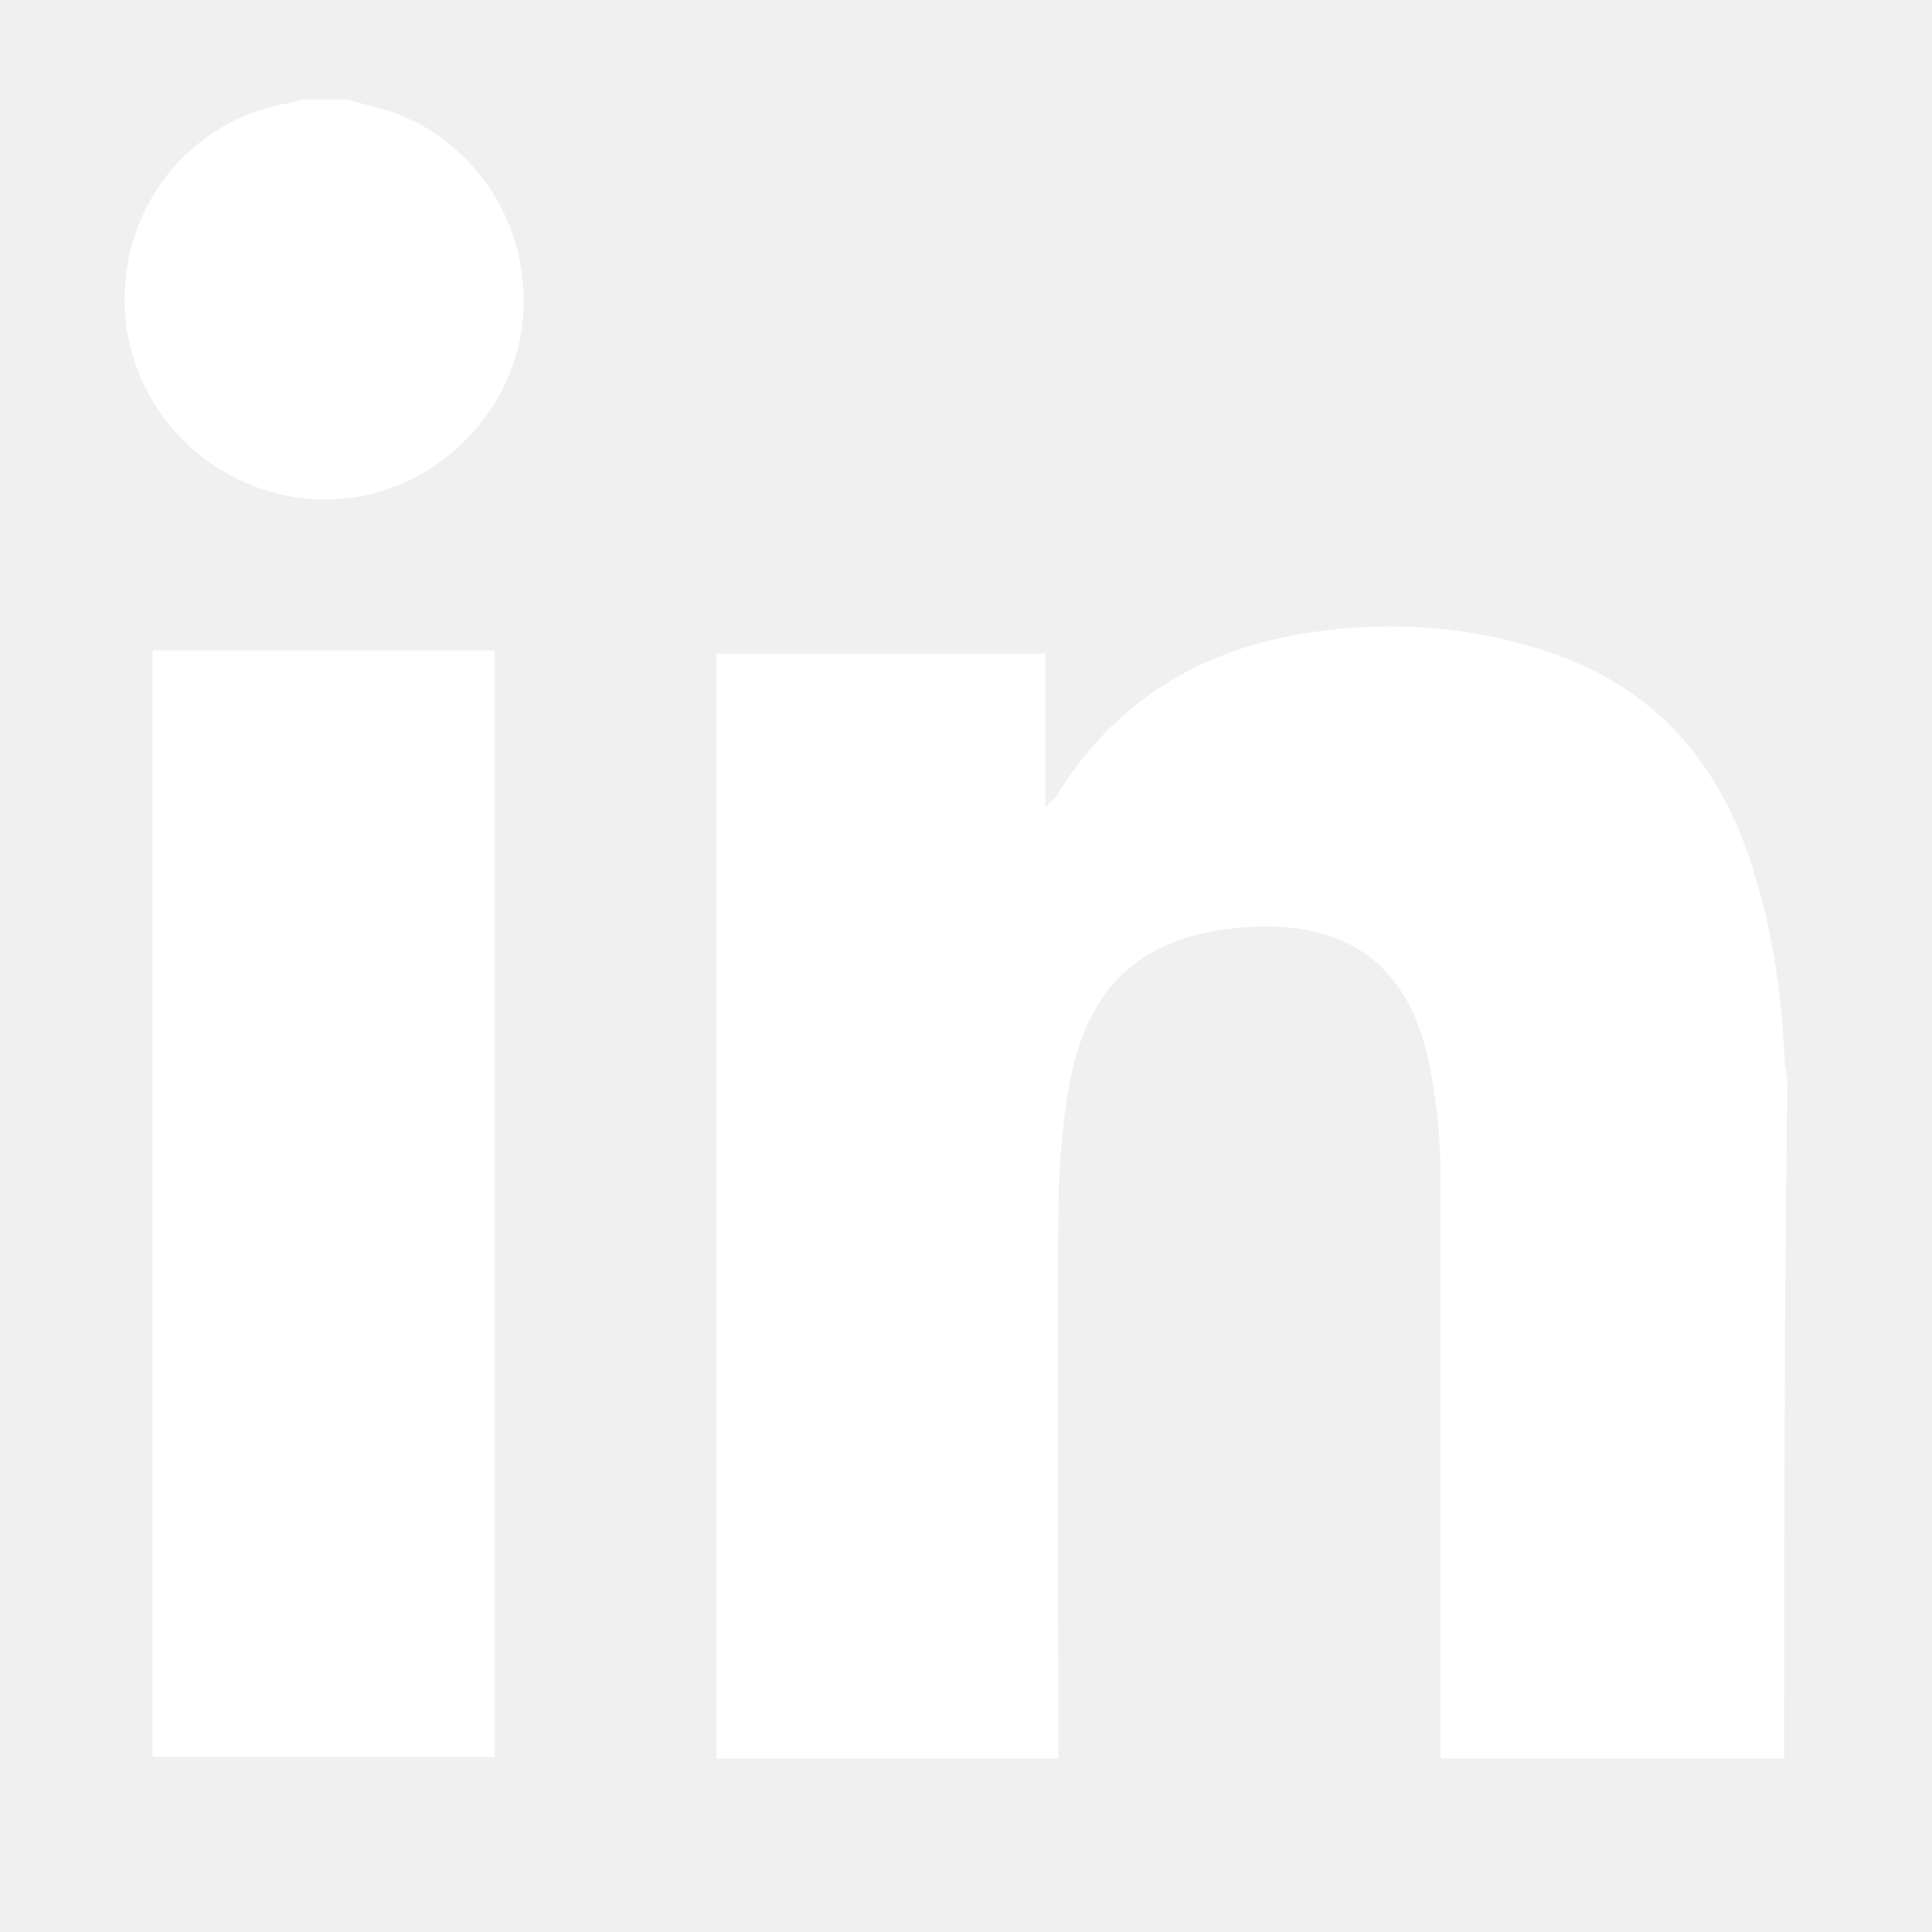
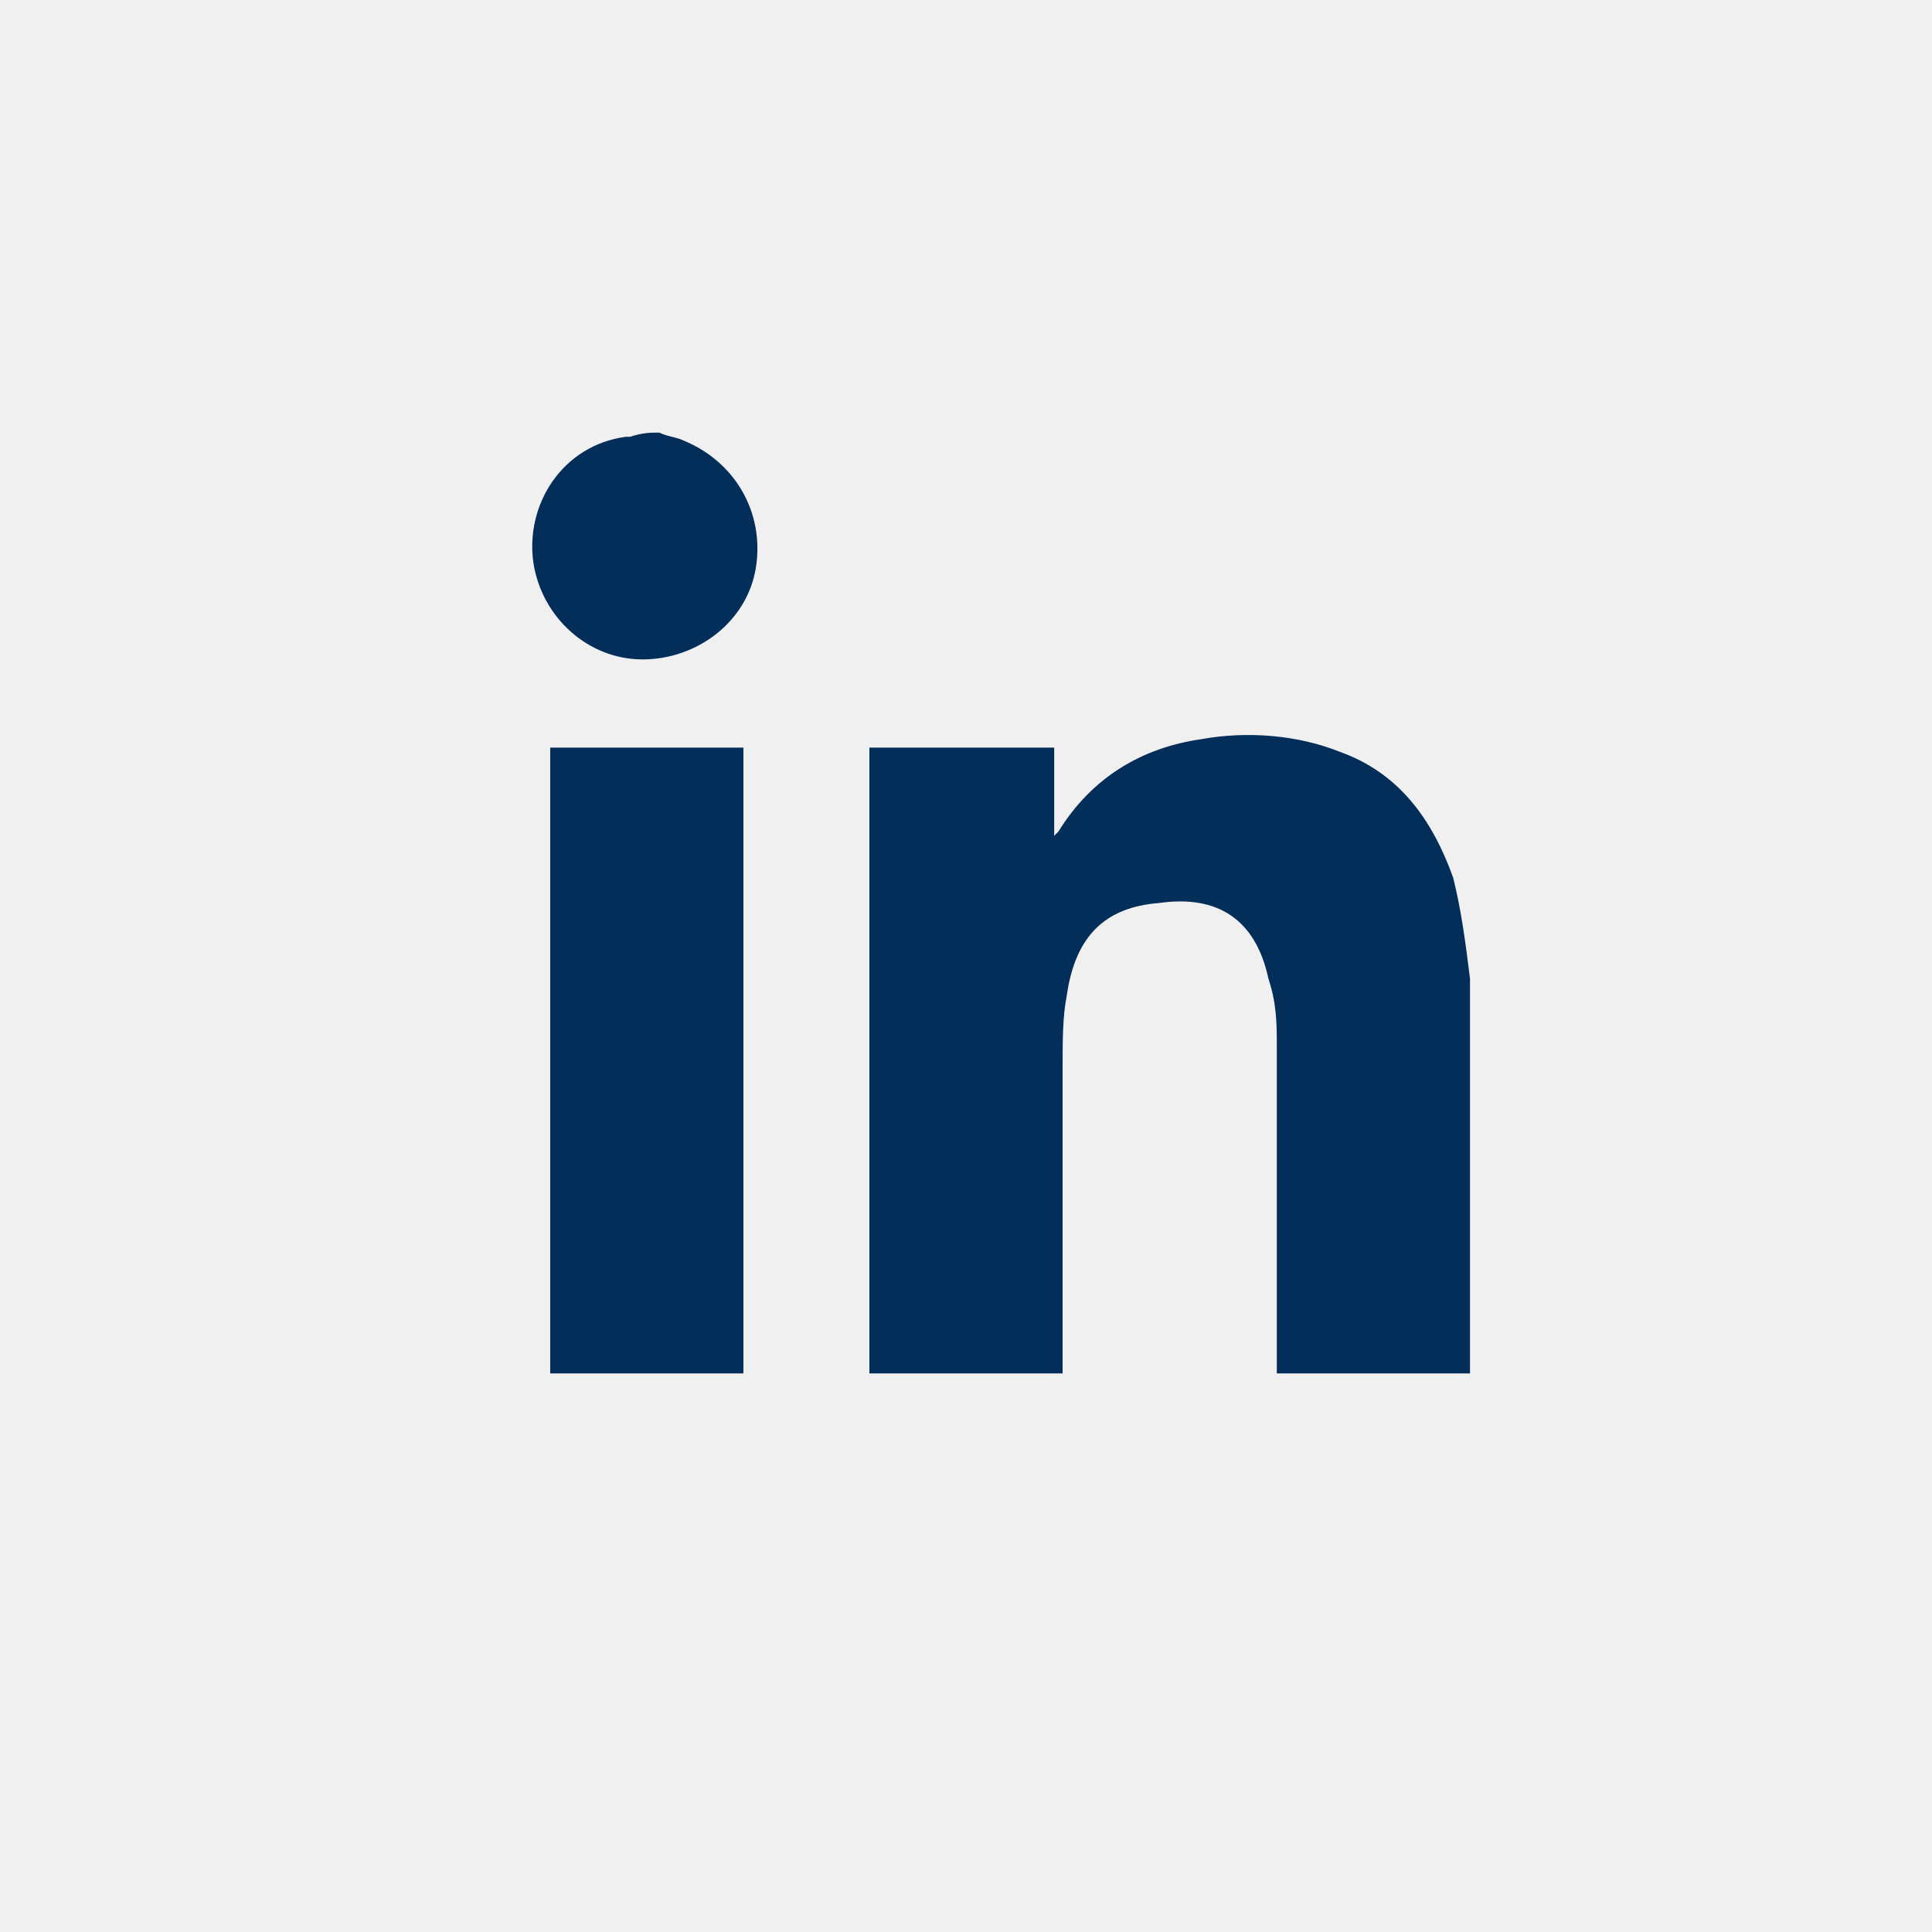
- <svg xmlns="http://www.w3.org/2000/svg" version="1.1" id="Capa_1" x="0px" y="0px" viewBox="0 0 120.3 120.3" style="enable-background:new 0 0 120.3 120.3;" xml:space="preserve">
+ <svg xmlns="http://www.w3.org/2000/svg" version="1.1" id="Capa_1" x="0px" y="0px" viewBox="0 0 46 46" style="enable-background:new 0 0 46 46;" xml:space="preserve">
  <style type="text/css">
- 	.st0{fill:#FFFFFF;}
+ 	.st0{fill:#032E59;}
</style>
-   <g>
-     <path class="st0" d="M111.1,109.5c-7.1,0-14.2,0-21.4,0c0-0.5,0-0.9,0-1.2c0-11.6,0-23.2,0-34.8c0-2.4-0.2-4.8-0.7-7.2   c-1.3-6.6-5.6-9.2-12.1-8.5c-6.1,0.6-9.4,3.9-10.4,10.2c-0.4,2.5-0.6,5.1-0.6,7.7c-0.1,10.8,0,21.7,0,32.5c0,0.4,0,0.8,0,1.3   c-7.1,0-14.2,0-21.3,0c0-22.9,0-45.9,0-68.8c6.8,0,13.6,0,20.5,0c0,3.1,0,6.2,0,9.6c0.3-0.4,0.5-0.5,0.6-0.6   c3.6-6,9.1-9.3,15.8-10.3c5.2-0.8,10.5-0.4,15.5,1.4c6.6,2.4,10.4,7.3,12.3,13.8c1.1,3.6,1.6,7.2,1.8,10.9c0,0.6,0.1,1.1,0.2,1.7   C111.1,81.1,111.1,95.3,111.1,109.5z" />
-     <path class="st0" d="M21.7,6.2c0.9,0.3,1.9,0.5,2.8,0.8c5.7,2.1,9,8,7.9,14c-1.1,5.8-6.4,10.2-12.3,10.1C14,31,8.8,26.5,7.9,20.5   c-1-6.7,3.4-13,10.2-14.1c0.2,0,0.4-0.1,0.6-0.2C19.7,6.2,20.7,6.2,21.7,6.2z" />
-     <path class="st0" d="M9.5,40.5c7.1,0,14.2,0,21.3,0c0,23,0,45.9,0,68.9c-7.1,0-14.1,0-21.3,0C9.5,86.5,9.5,63.5,9.5,40.5z" />
-   </g>
+   <path class="st0" d="M35,32.7c-1.5,0-3.1,0-4.6,0c0-0.1,0-0.2,0-0.3c0-2.5,0-5,0-7.5c0-0.5,0-1-0.2-1.6c-0.3-1.4-1.2-2-2.6-1.8  c-1.3,0.1-2,0.8-2.2,2.2c-0.1,0.5-0.1,1.1-0.1,1.7c0,2.3,0,4.7,0,7c0,0.1,0,0.2,0,0.3c-1.5,0-3.1,0-4.6,0c0-4.9,0-9.9,0-14.9  c1.5,0,2.9,0,4.4,0c0,0.7,0,1.3,0,2.1c0.1-0.1,0.1-0.1,0.1-0.1c0.8-1.3,2-2,3.4-2.2c1.1-0.2,2.3-0.1,3.3,0.3c1.4,0.5,2.2,1.6,2.7,3  c0.2,0.8,0.3,1.6,0.4,2.4c0,0.1,0,0.2,0,0.4C35,26.5,35,29.6,35,32.7z" />
+   <path class="st0" d="M15.7,10.3c0.2,0.1,0.4,0.1,0.6,0.2c1.2,0.5,1.9,1.7,1.7,3c-0.2,1.3-1.4,2.2-2.7,2.2c-1.3,0-2.4-1-2.6-2.3  c-0.2-1.4,0.7-2.8,2.2-3c0,0,0.1,0,0.1,0C15.3,10.3,15.5,10.3,15.7,10.3z" />
+   <path class="st0" d="M13.1,17.8c1.5,0,3.1,0,4.6,0c0,5,0,9.9,0,14.9c-1.5,0-3,0-4.6,0C13.1,27.7,13.1,22.7,13.1,17.8z" />
</svg>
